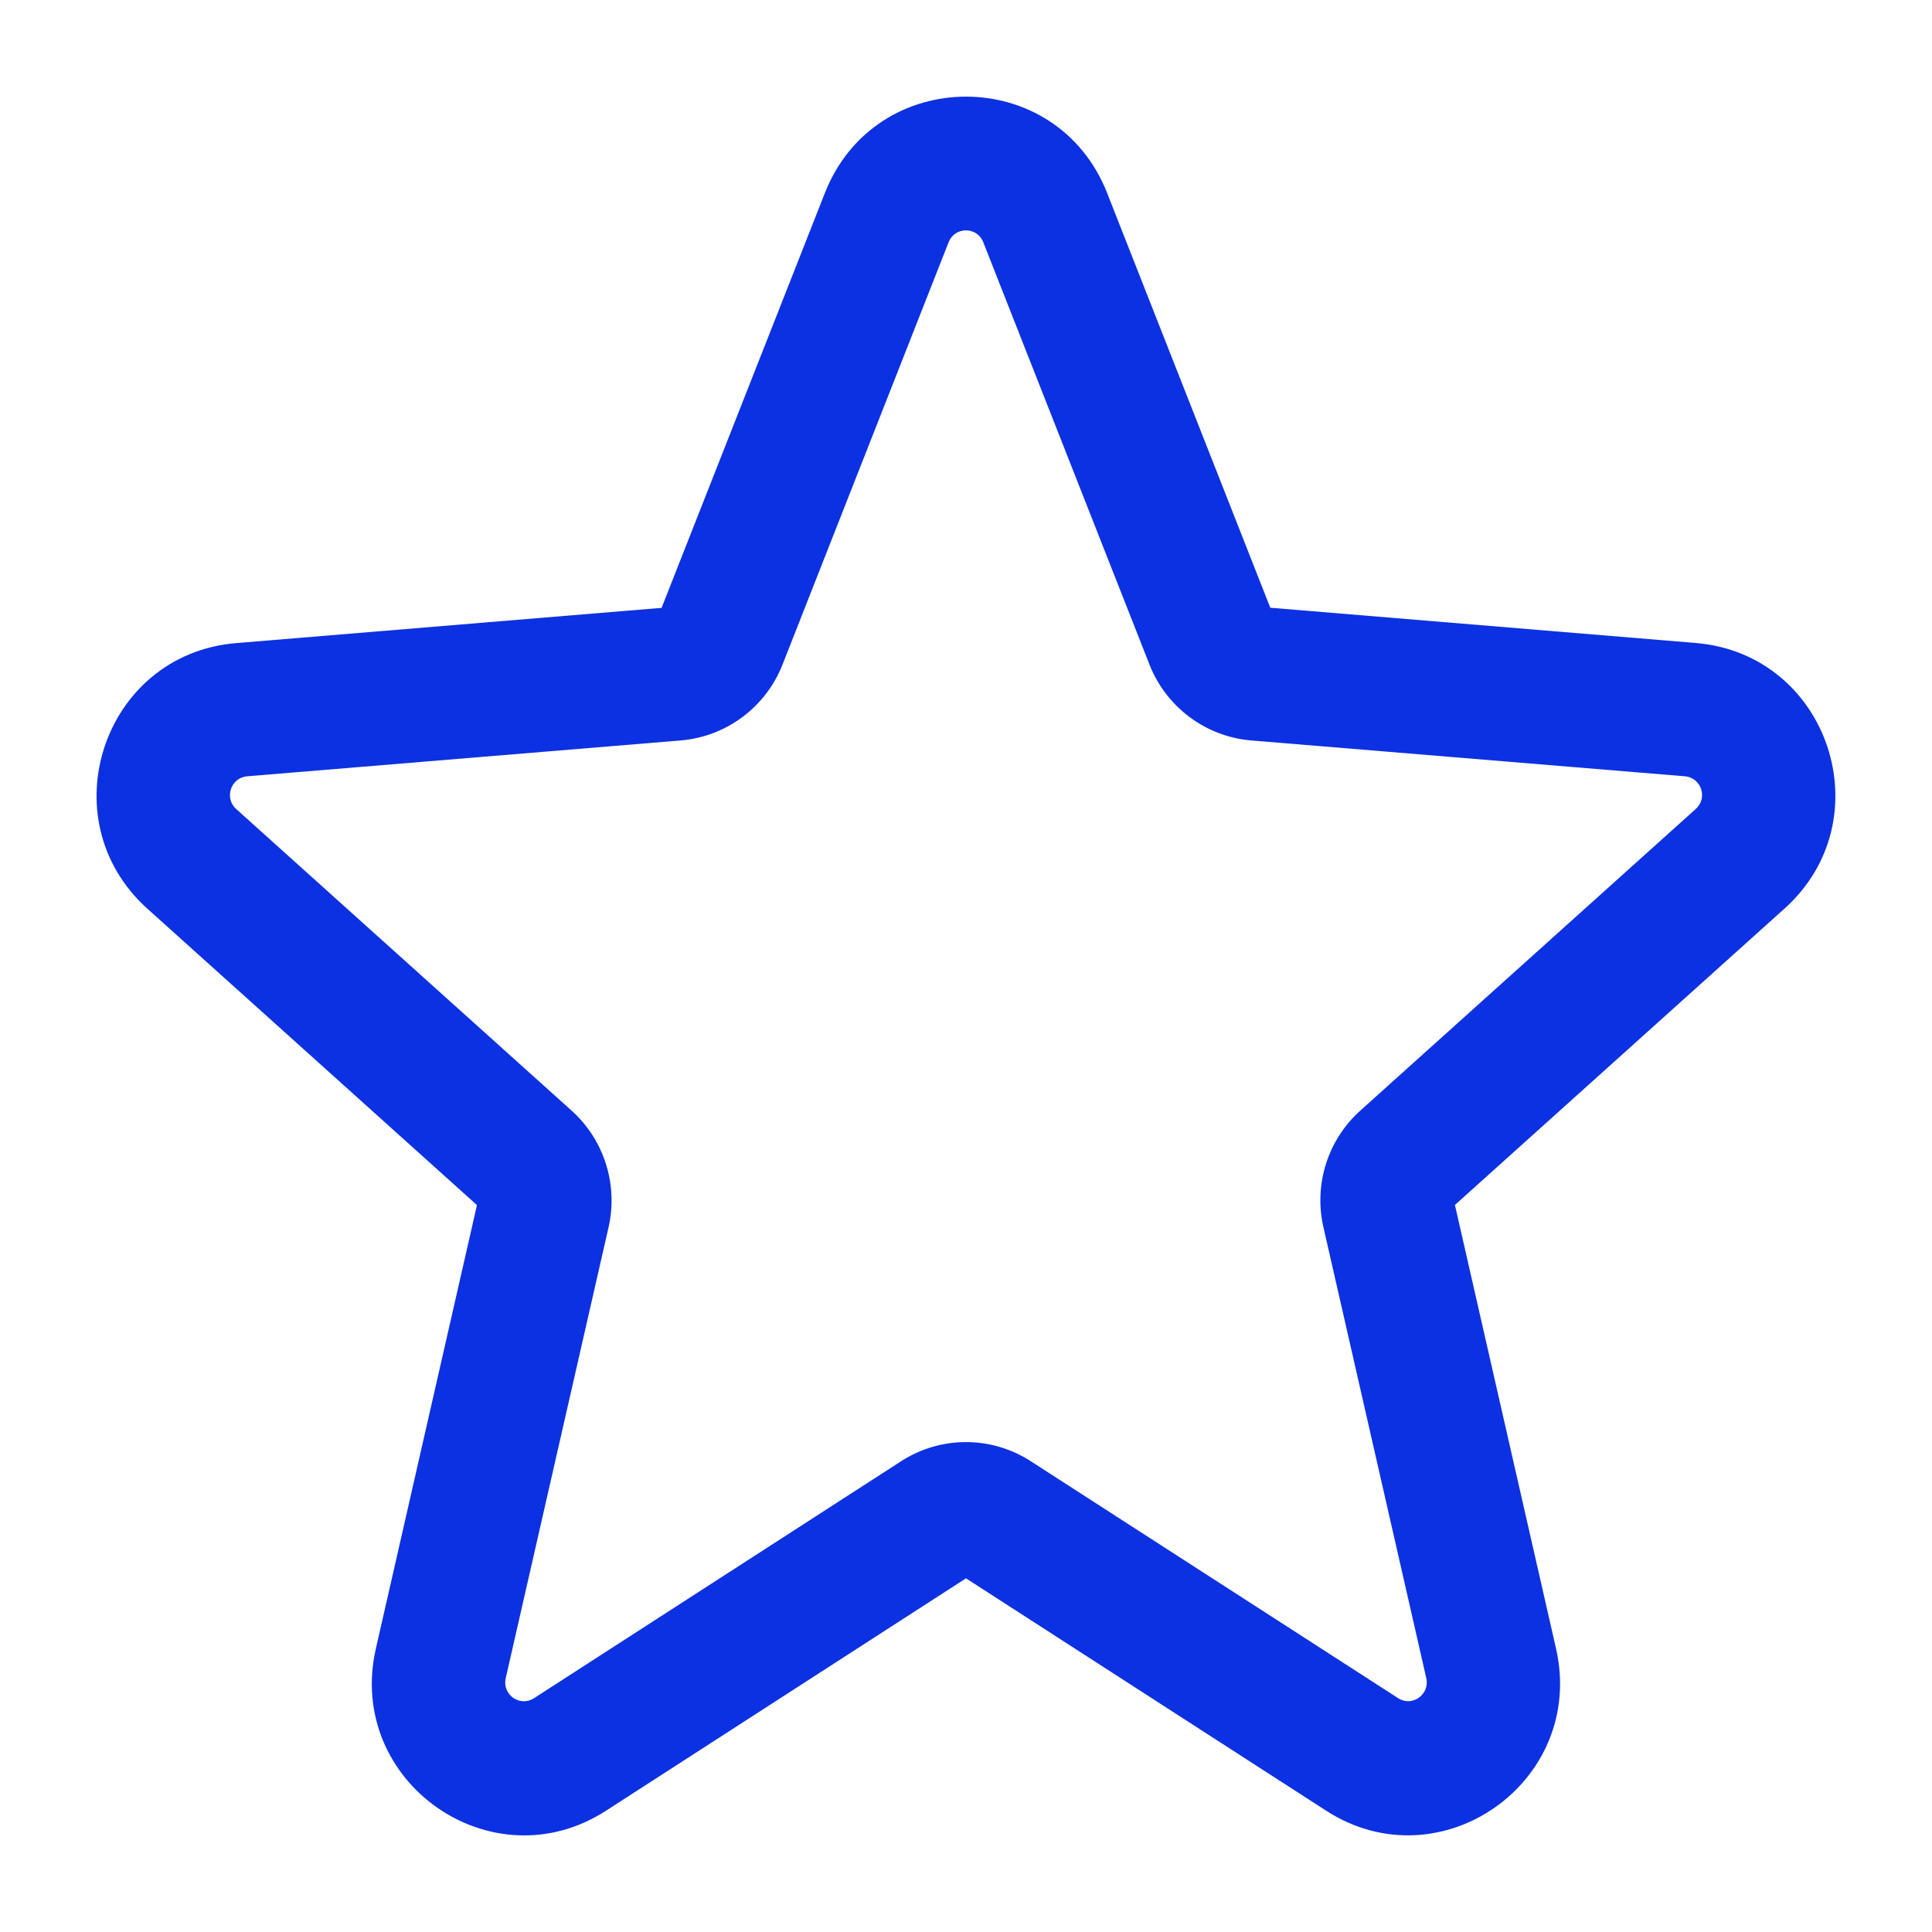
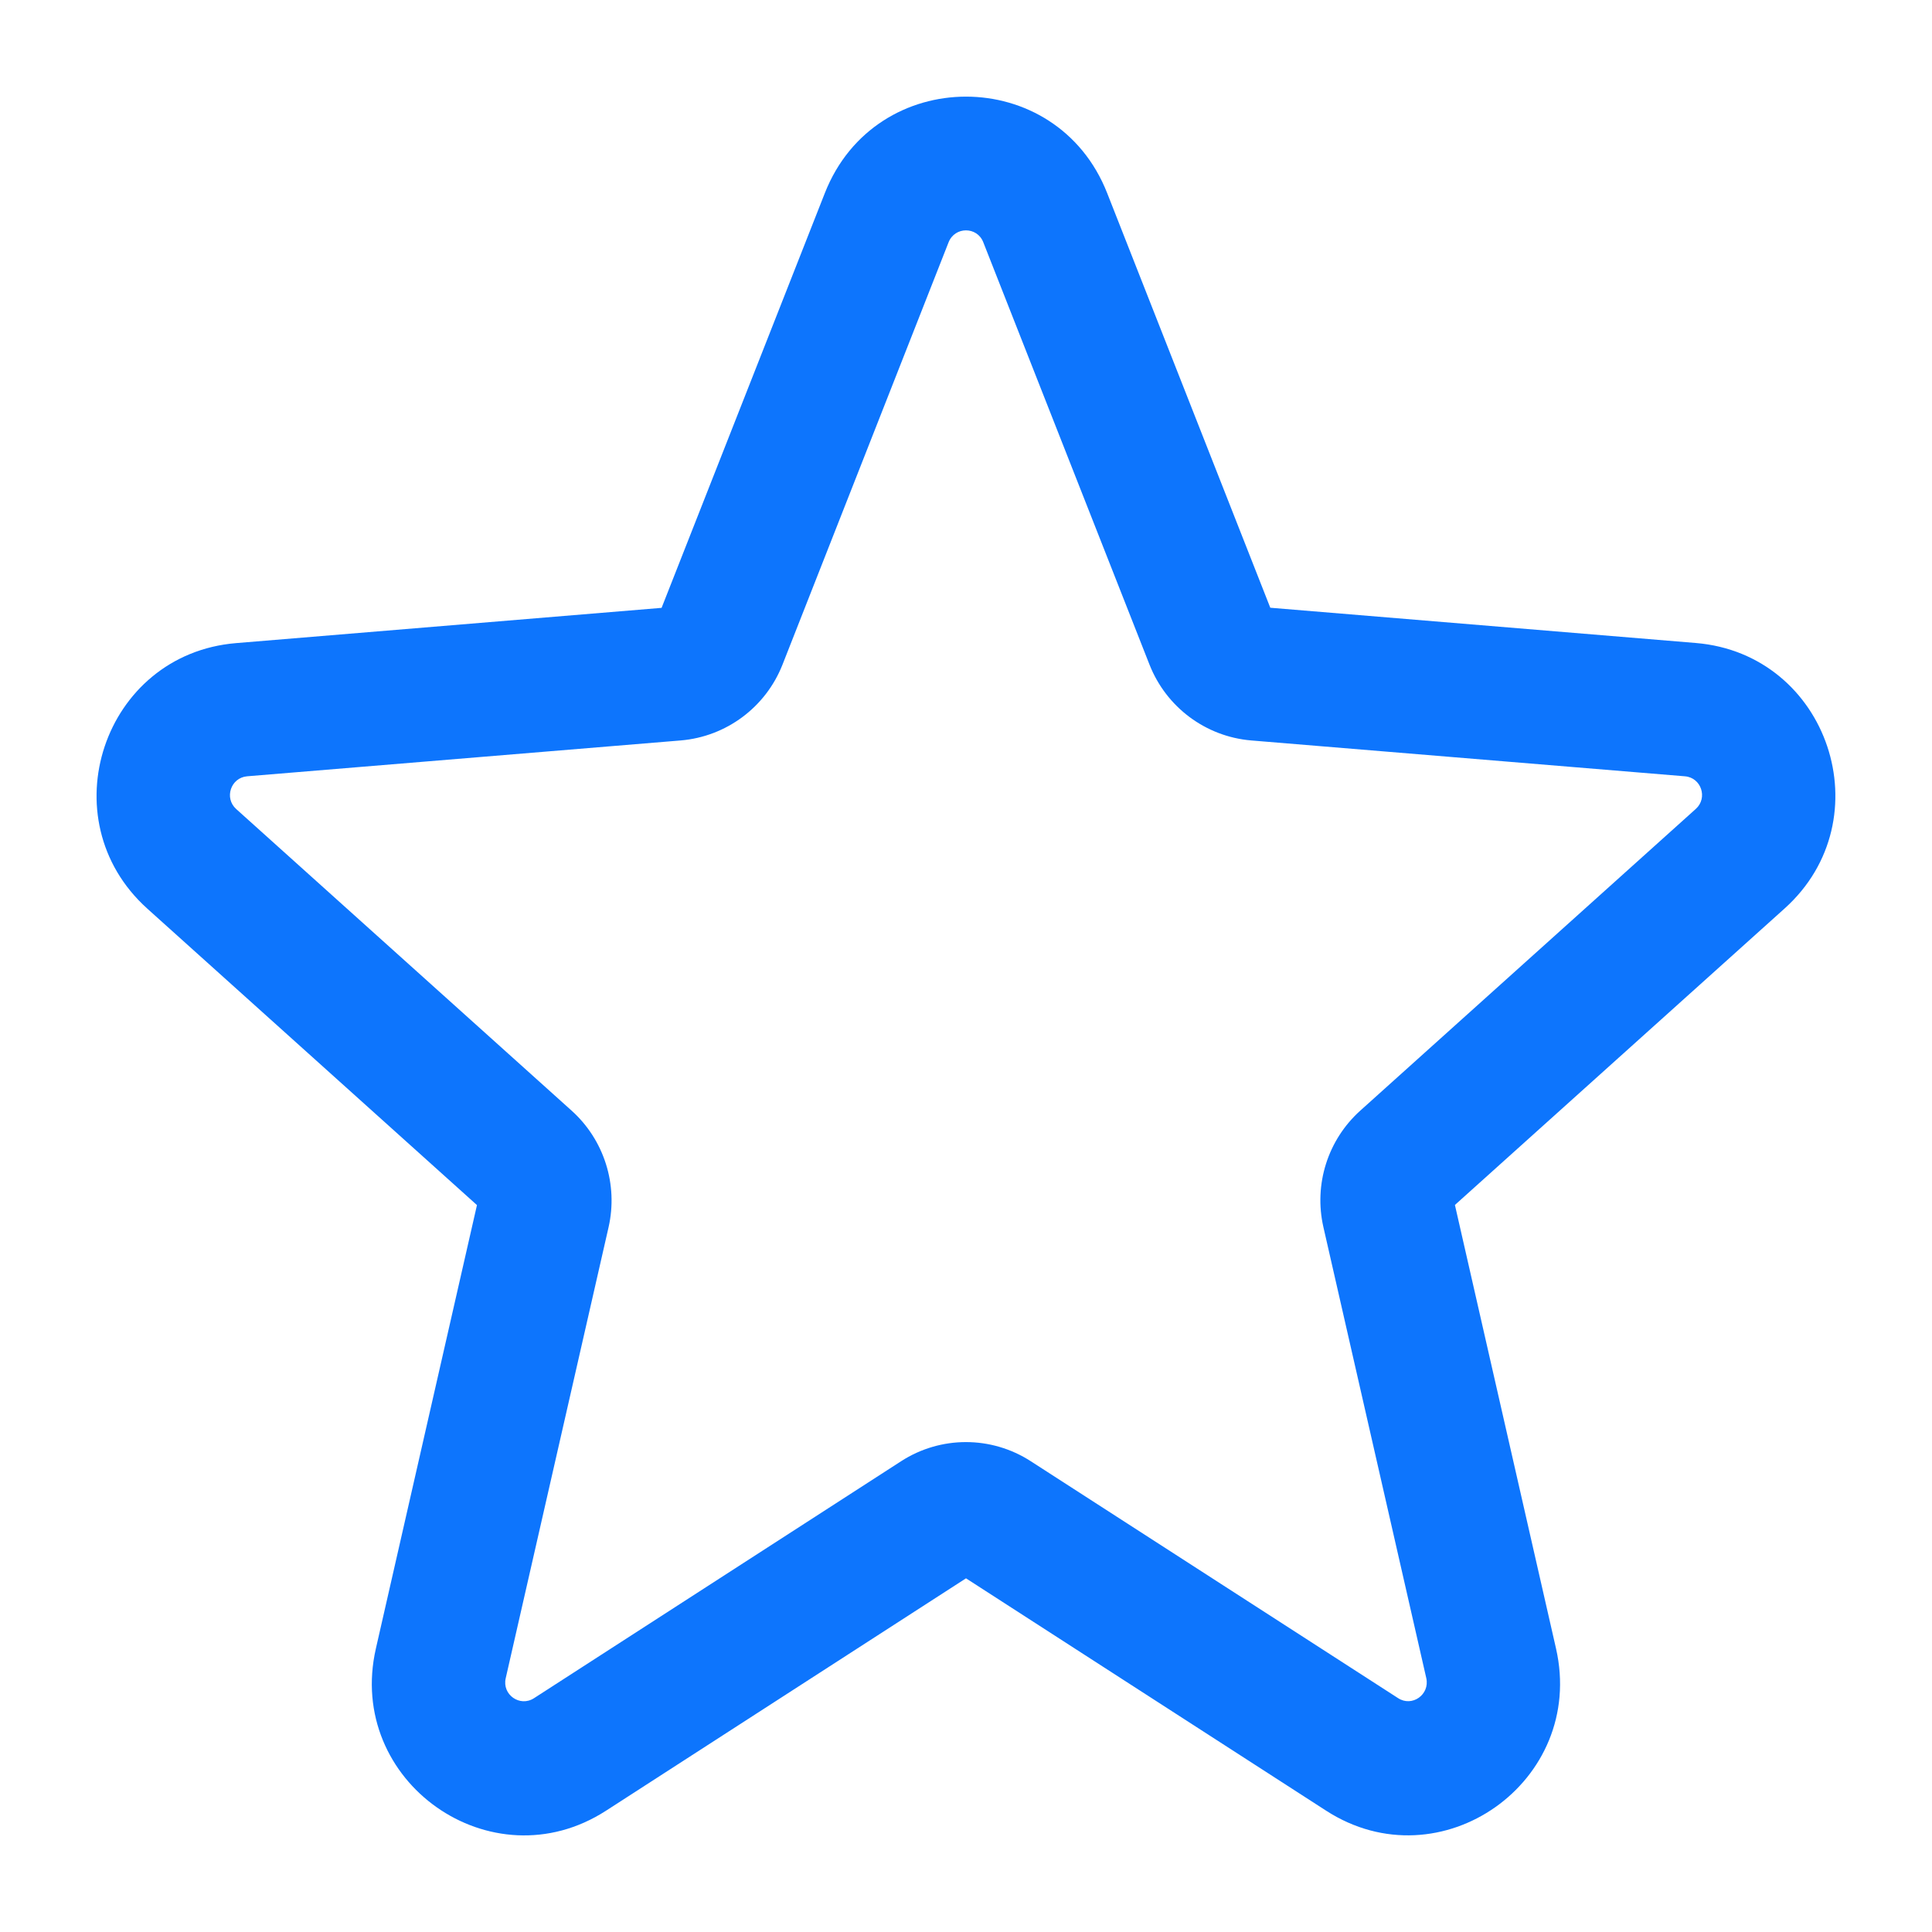
<svg xmlns="http://www.w3.org/2000/svg" width="16" height="16" viewBox="0 0 16 16" fill="none">
-   <path fill-rule="evenodd" clip-rule="evenodd" d="M6.831 1.599C7.25 0.534 8.75 0.534 9.169 1.599L10.52 5.033L14.044 5.325C15.144 5.416 15.602 6.785 14.779 7.524L12.049 9.979L12.886 13.651C13.138 14.754 11.929 15.607 10.982 14.995L8 13.071L5.018 14.996C4.07 15.607 2.861 14.754 3.113 13.652L3.95 9.98L1.22 7.525C0.398 6.785 0.855 5.417 1.955 5.326L5.479 5.034L6.831 1.599ZM8.143 2.006C8.092 1.875 7.908 1.875 7.856 2.006L6.48 5.505C6.341 5.857 6.015 6.1 5.638 6.132L2.046 6.429C1.911 6.441 1.855 6.609 1.956 6.7L4.734 9.198C5.003 9.44 5.12 9.81 5.04 10.163L4.188 13.899C4.157 14.034 4.305 14.139 4.422 14.064L7.463 12.101C7.79 11.89 8.209 11.89 8.536 12.101L11.578 14.063C11.694 14.139 11.842 14.034 11.812 13.898L10.96 10.163C10.879 9.809 10.996 9.44 11.265 9.198L14.044 6.699C14.145 6.608 14.089 6.44 13.954 6.429L10.361 6.132C9.985 6.1 9.659 5.857 9.52 5.505L8.143 2.006Z" fill="#0C31E2" />
+   <path fill-rule="evenodd" clip-rule="evenodd" d="M6.831 1.599C7.25 0.534 8.75 0.534 9.169 1.599L10.52 5.033L14.044 5.325C15.144 5.416 15.602 6.785 14.779 7.524L12.049 9.979L12.886 13.651C13.138 14.754 11.929 15.607 10.982 14.995L8 13.071L5.018 14.996C4.07 15.607 2.861 14.754 3.113 13.652L3.95 9.98L1.22 7.525C0.398 6.785 0.855 5.417 1.955 5.326L5.479 5.034L6.831 1.599ZM8.143 2.006C8.092 1.875 7.908 1.875 7.856 2.006L6.48 5.505C6.341 5.857 6.015 6.1 5.638 6.132L2.046 6.429C1.911 6.441 1.855 6.609 1.956 6.7L4.734 9.198C5.003 9.44 5.12 9.81 5.04 10.163L4.188 13.899C4.157 14.034 4.305 14.139 4.422 14.064L7.463 12.101C7.79 11.89 8.209 11.89 8.536 12.101L11.578 14.063C11.694 14.139 11.842 14.034 11.812 13.898L10.96 10.163C10.879 9.809 10.996 9.44 11.265 9.198L14.044 6.699C14.145 6.608 14.089 6.44 13.954 6.429L10.361 6.132C9.985 6.1 9.659 5.857 9.52 5.505L8.143 2.006Z" fill="#0D75FD" />
</svg>
